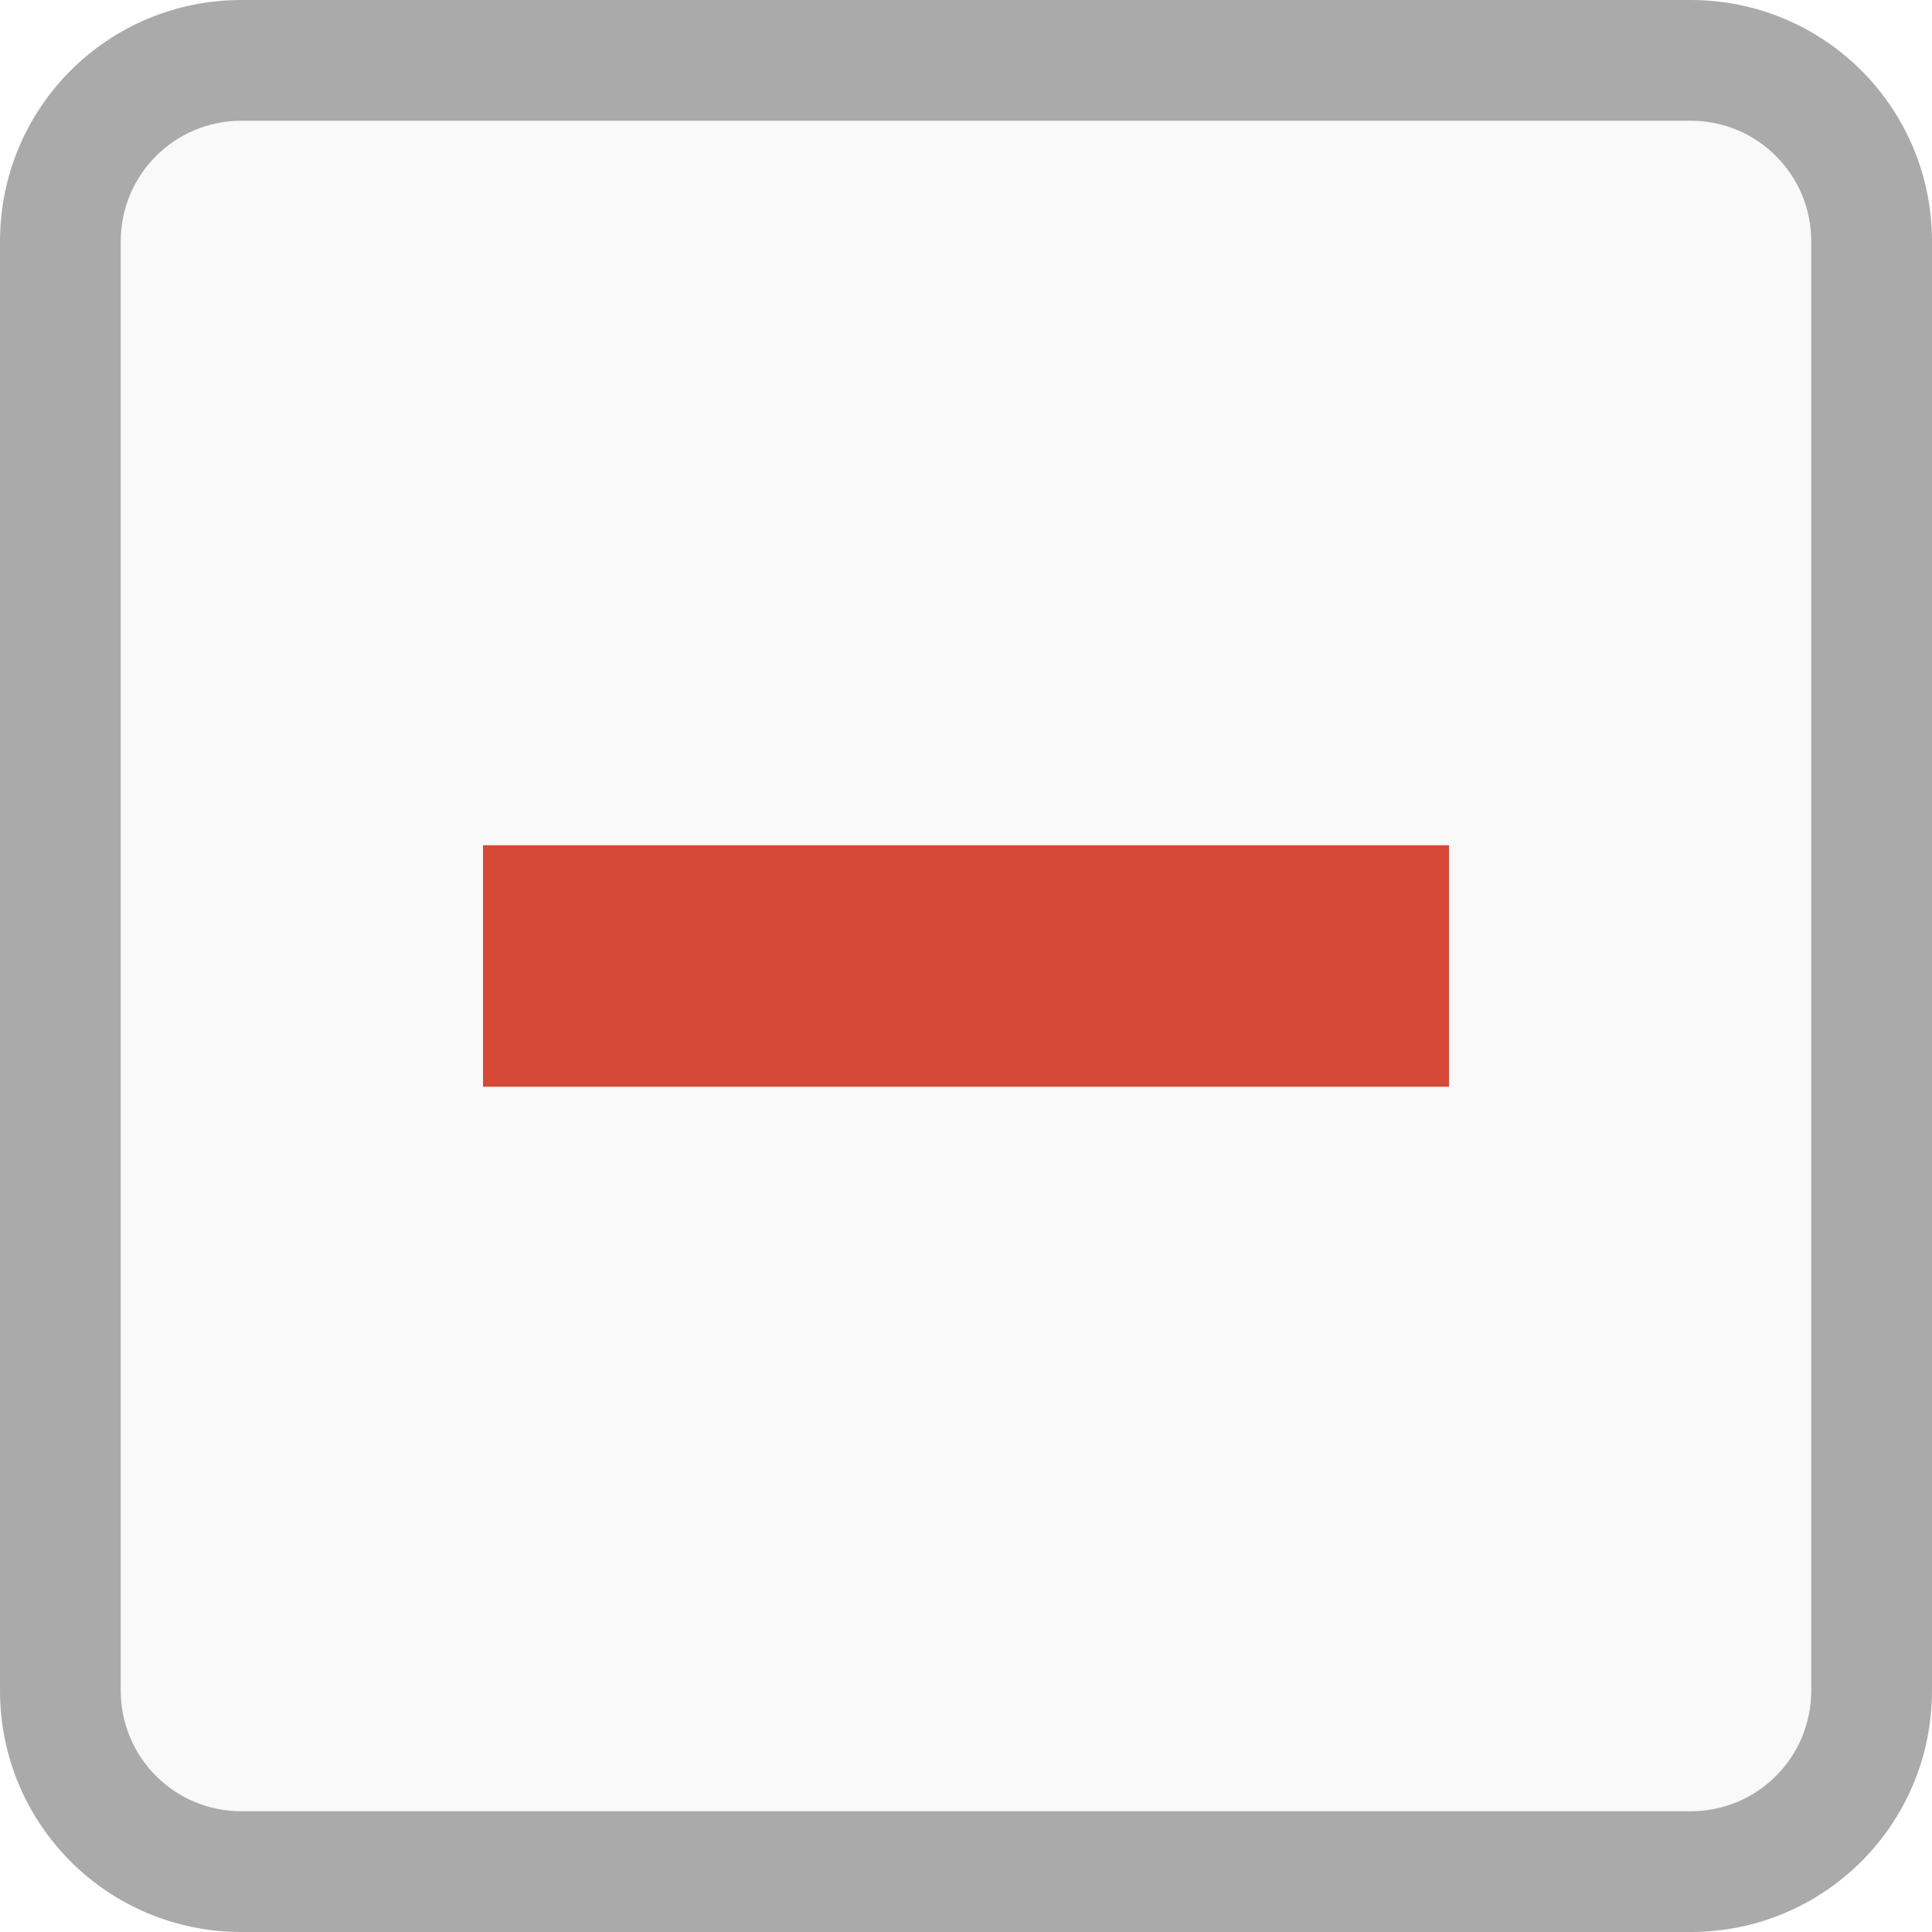
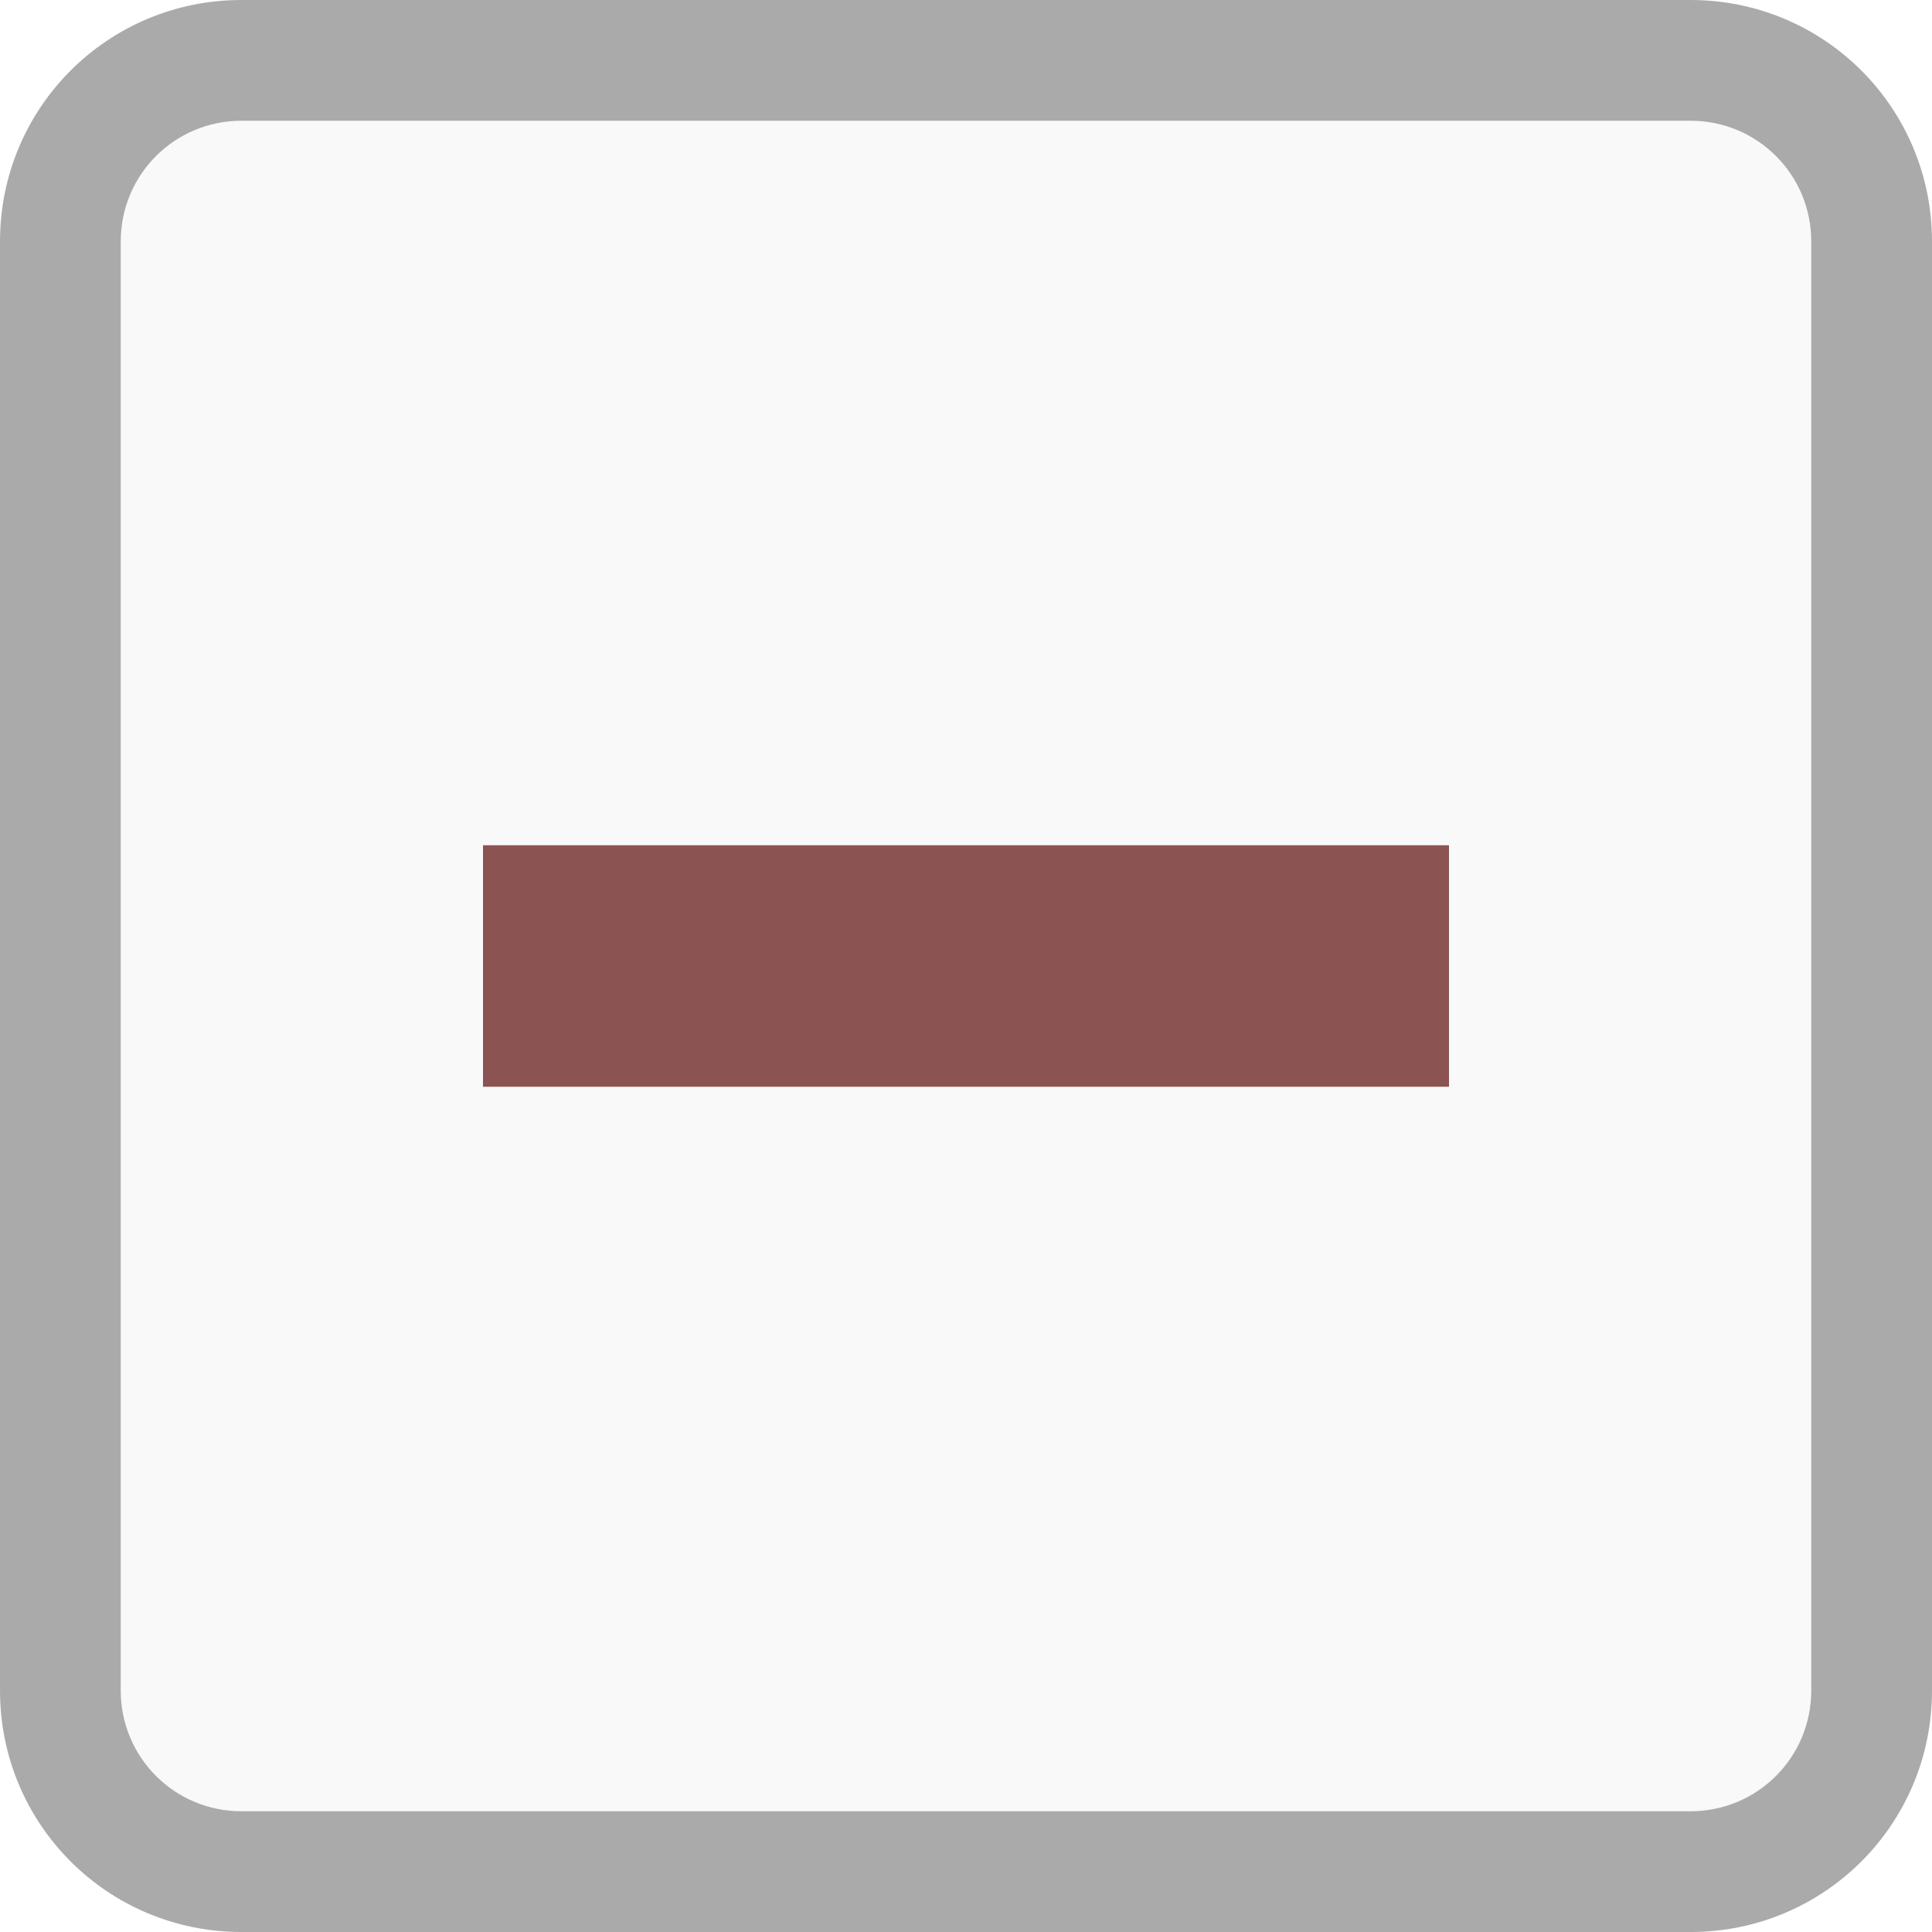
<svg xmlns="http://www.w3.org/2000/svg" viewBox="0 0 16 16">
  <g transform="translate(0 -1036.362)">
    <rect width="14" x="1" y="1" rx="1" height="14" style="fill:#f9f9f9" transform="translate(0 1036.362)" />
    <path style="fill:#aaa" d="M 2 0 C 0.892 0 3.2526065e-18 0.892 0 2 L 0 14 C 0 15.108 0.892 16 2 16 L 14 16 C 15.108 16 16 15.108 16 14 L 16 2 C 16 0.892 15.108 3.2526065e-18 14 0 L 2 0 z M 2 1 L 14 1 C 14.554 1 15 1.446 15 2 L 15 14 C 15 14.554 14.554 15 14 15 L 2 15 C 1.446 15 1 14.554 1 14 L 1 2 C 1 1.446 1.446 1 2 1 z " transform="translate(0 1036.362)" />
-     <rect width="8" x="4" y="1043.362" height="2" style="fill:#d64937" />
+     <rect width="8" x="4" y="1043.362" height="2" style="fill:#8C5353" />
  </g>
</svg>
